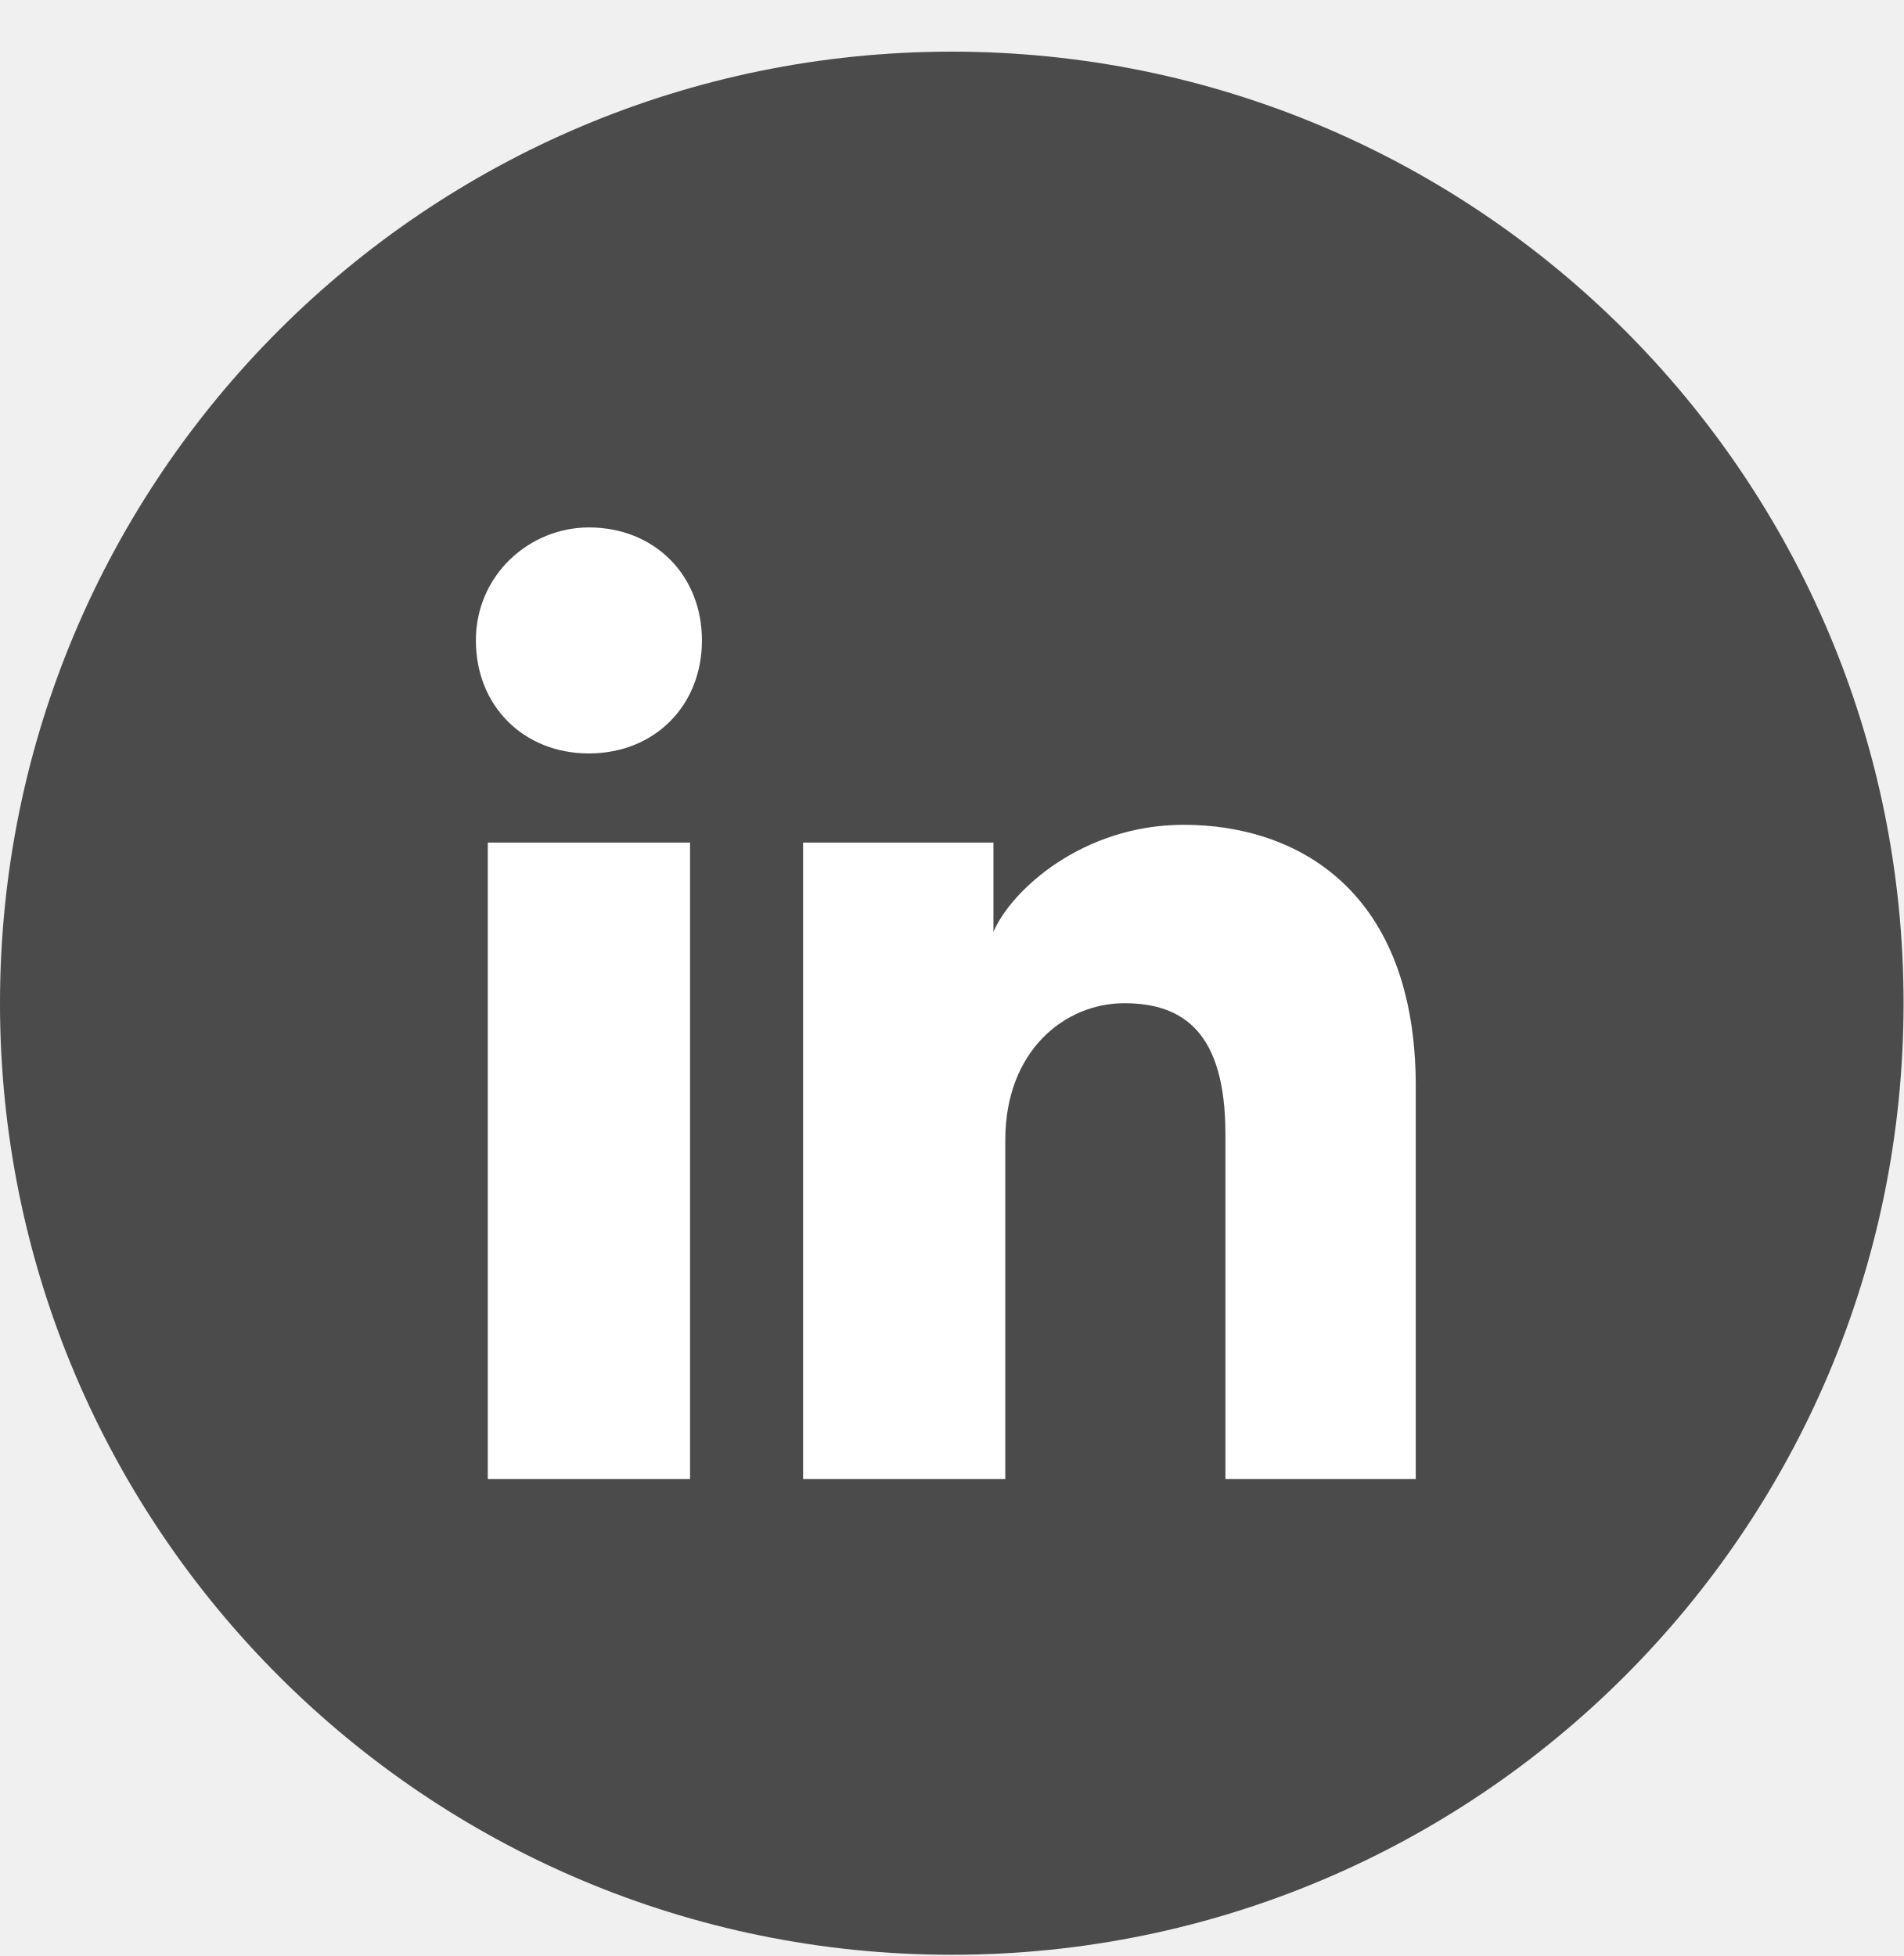
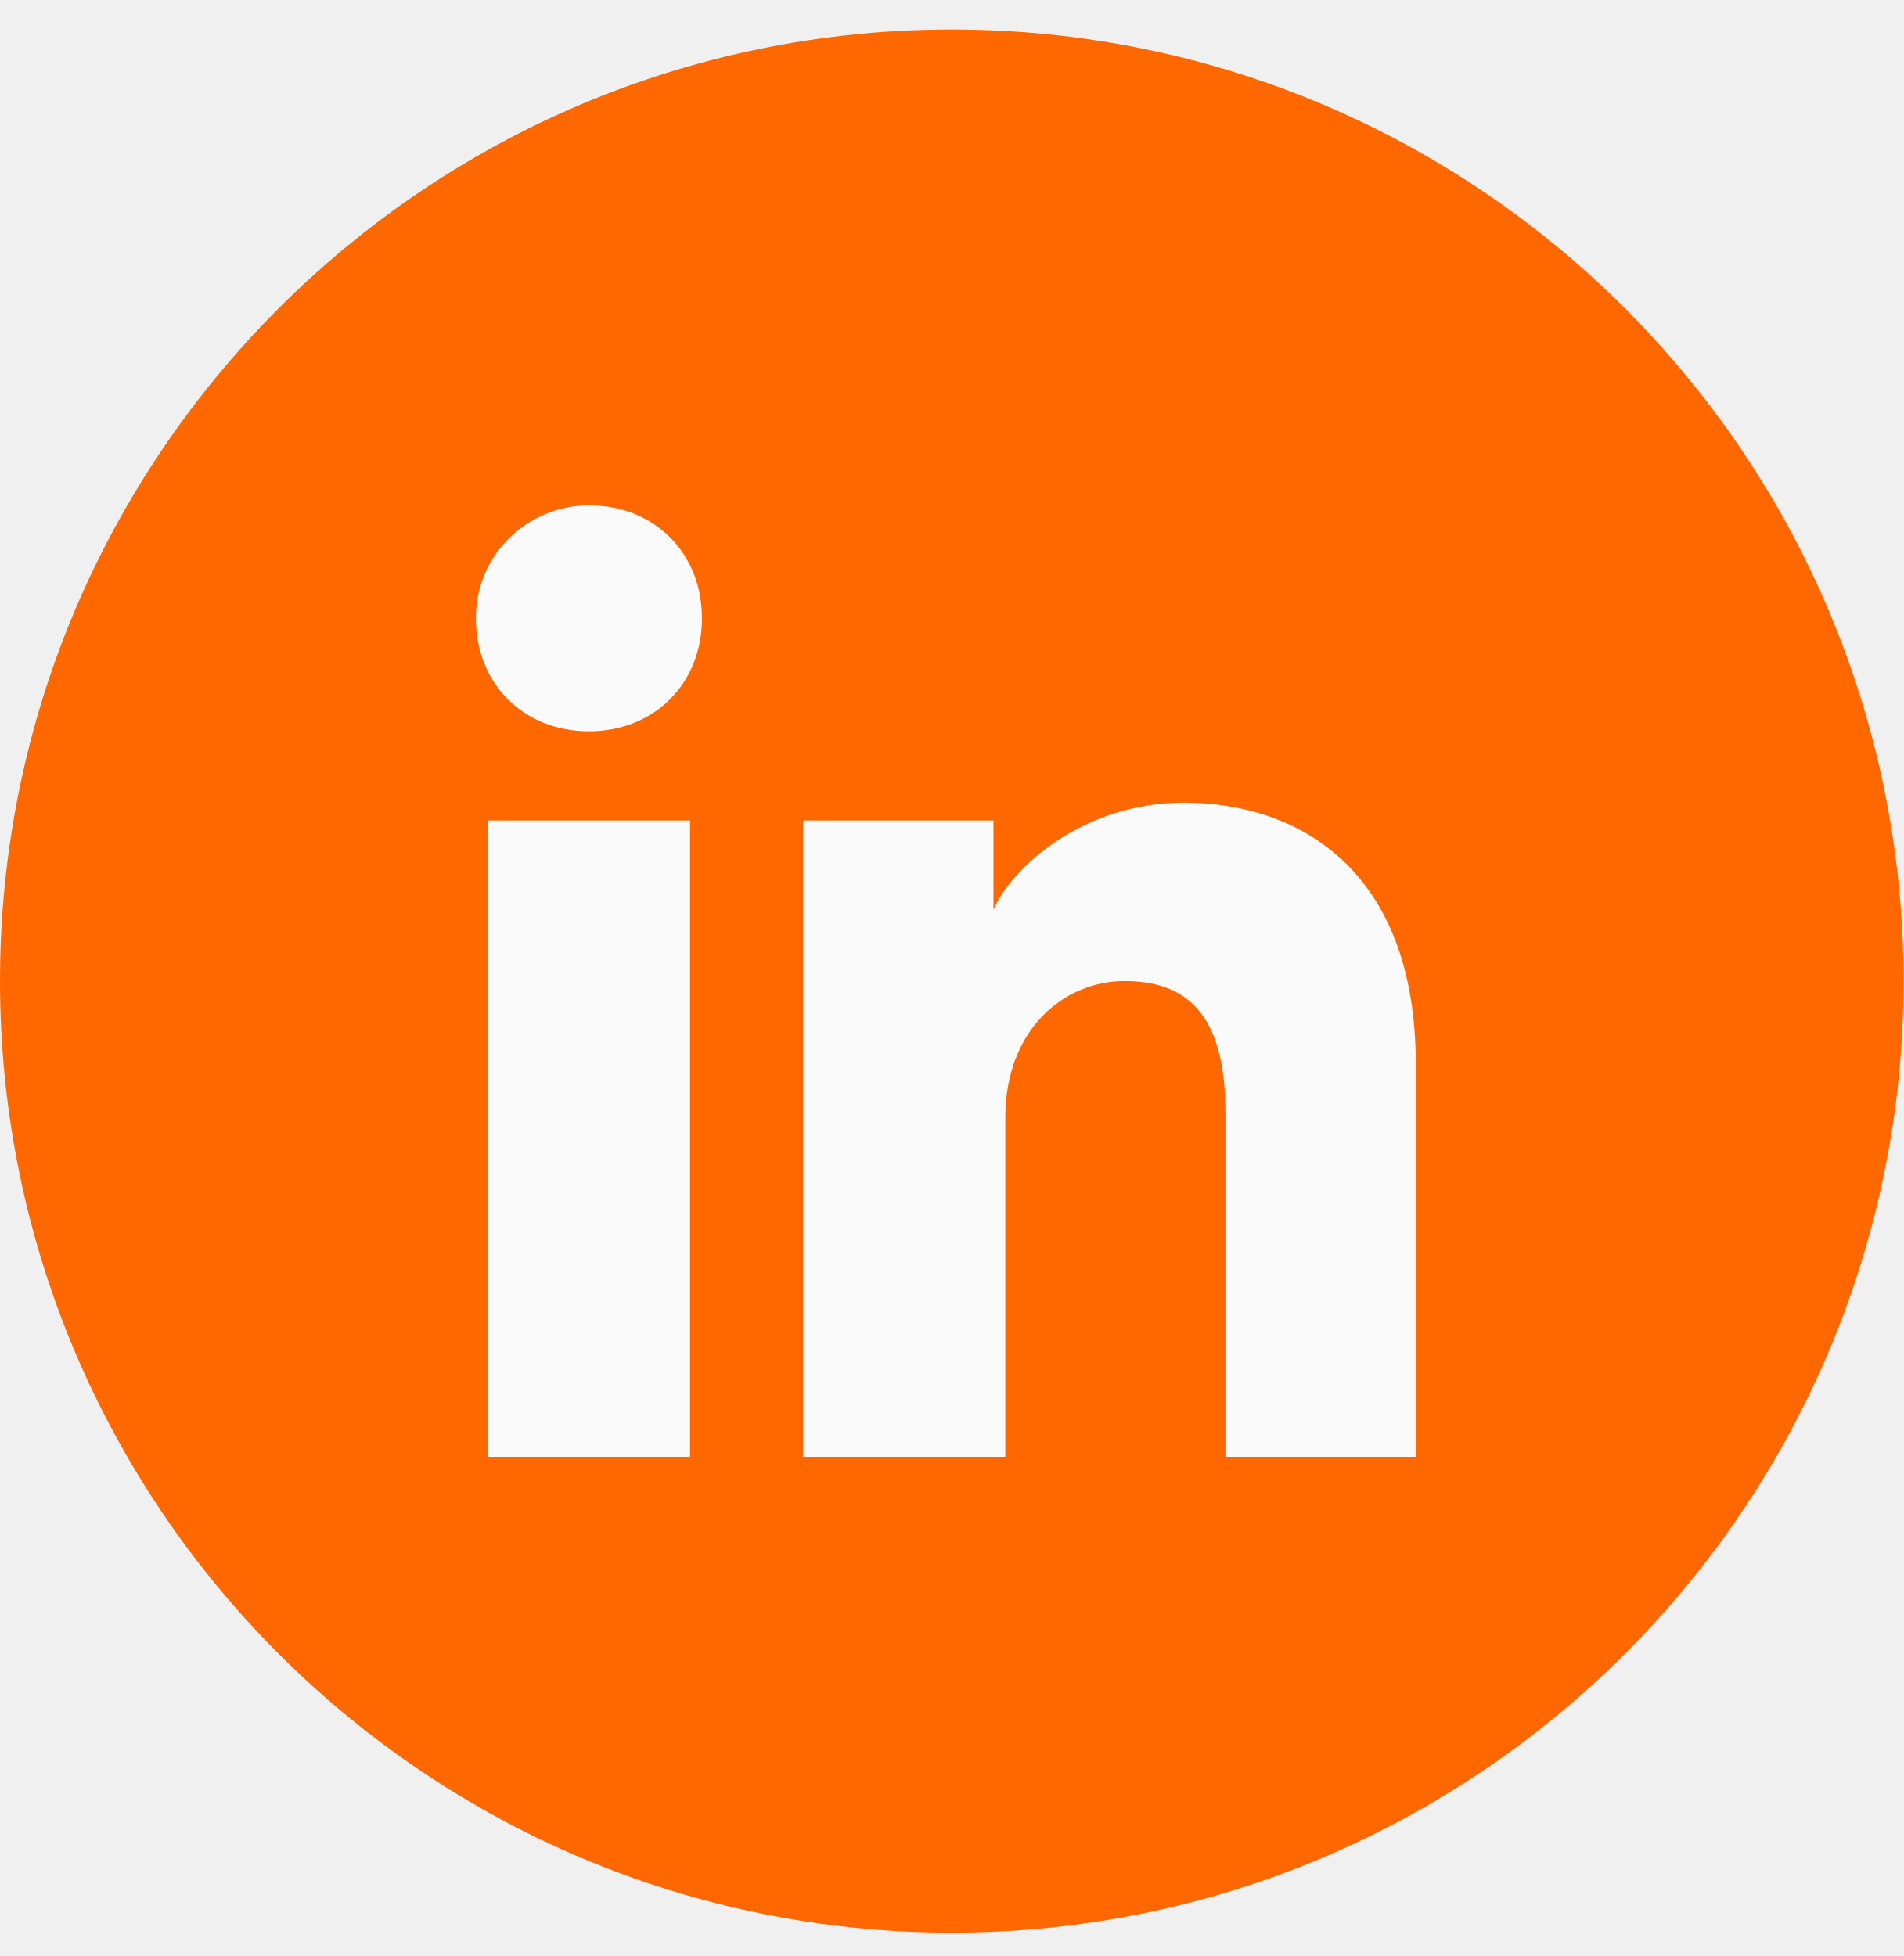
<svg xmlns="http://www.w3.org/2000/svg" width="36" height="37" viewBox="0 0 36 37" fill="none">
-   <path d="M0 18.977C0 28.918 8.059 36.977 18 36.977C27.941 36.977 36 28.918 36 18.977C36 9.035 27.941 0.977 18 0.977C8.059 0.977 0 9.035 0 18.977Z" fill="#4B4B4B" />
-   <path d="M13.05 27.977H9.225V15.939H13.05V27.977ZM11.137 14.252C9.9 14.252 9 13.352 9 12.114C9 10.877 10.012 9.977 11.137 9.977C12.375 9.977 13.275 10.877 13.275 12.114C13.275 13.352 12.375 14.252 11.137 14.252ZM27 27.977H23.175V21.452C23.175 19.539 22.387 18.977 21.262 18.977C20.137 18.977 19.012 19.877 19.012 21.564V27.977H15.188V15.939H18.788V17.627C19.125 16.839 20.475 15.602 22.387 15.602C24.525 15.602 26.775 16.839 26.775 20.552V27.977H27Z" fill="white" />
+   <path d="M0 18.558C0 28.499 8.059 36.558 18 36.558C27.941 36.558 36 28.499 36 18.558C36 8.616 27.941 0.558 18 0.558C8.059 0.558 0 8.616 0 18.558Z" fill="#FF6700" />
+   <path d="M13.05 27.558H9.225V15.52H13.05V27.558ZM11.137 13.833C9.9 13.833 9 12.933 9 11.695C9 10.458 10.012 9.558 11.137 9.558C12.375 9.558 13.275 10.458 13.275 11.695C13.275 12.933 12.375 13.833 11.137 13.833ZM27 27.558H23.175V21.033C23.175 19.12 22.387 18.558 21.262 18.558C20.137 18.558 19.012 19.458 19.012 21.145V27.558H15.188V15.52H18.788V17.208C19.125 16.42 20.475 15.183 22.387 15.183C24.525 15.183 26.775 16.42 26.775 20.133V27.558H27Z" fill="#FAFAFA" />
</svg>
